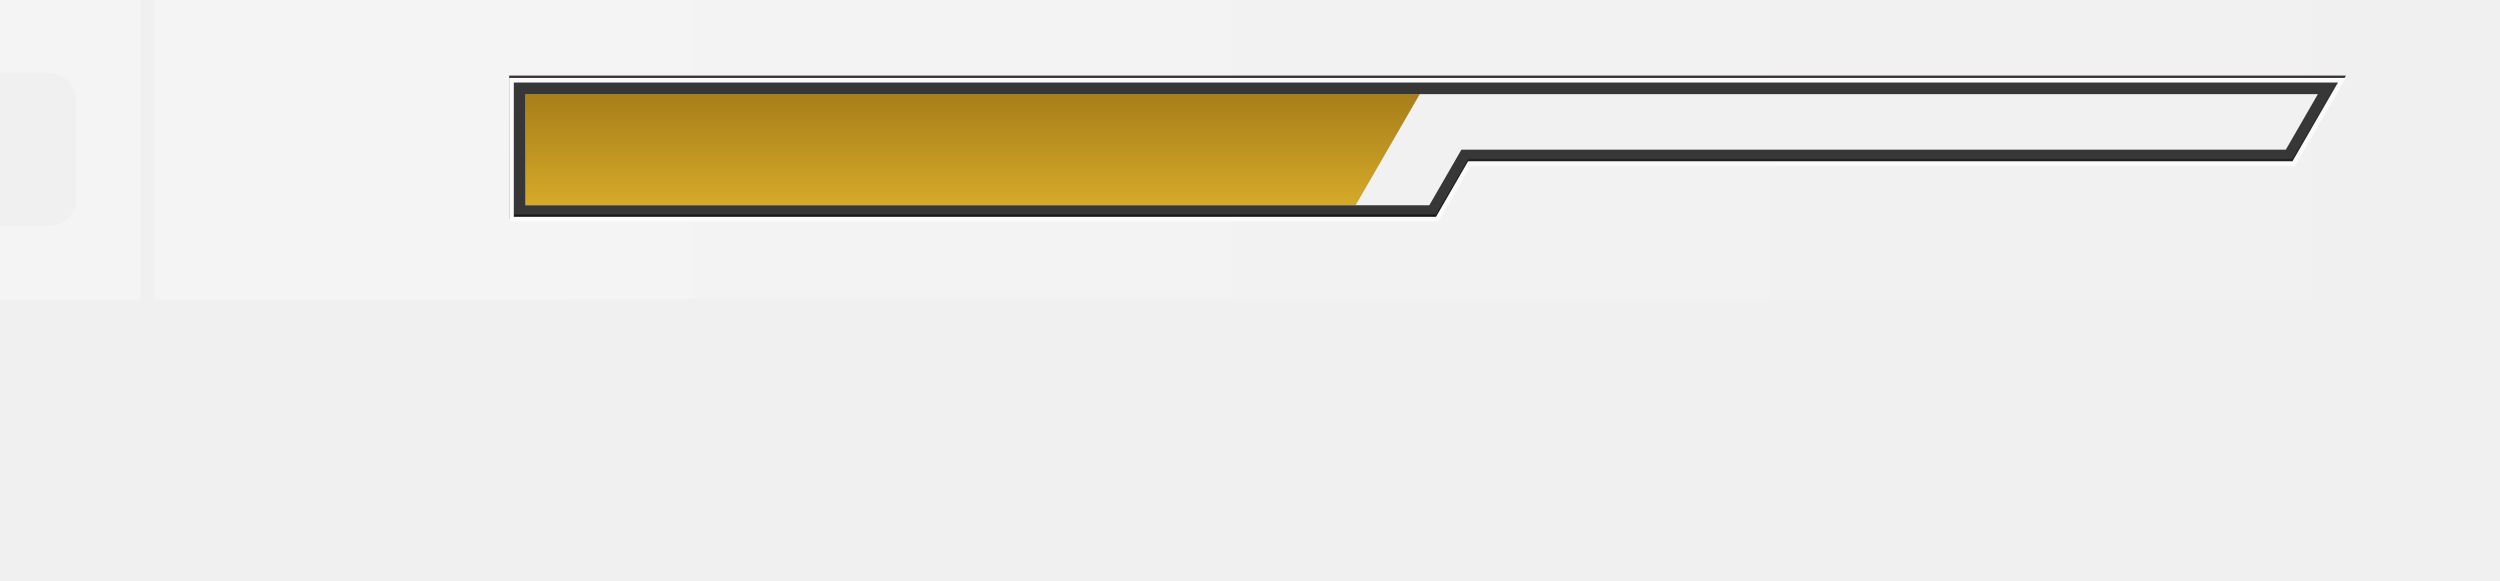
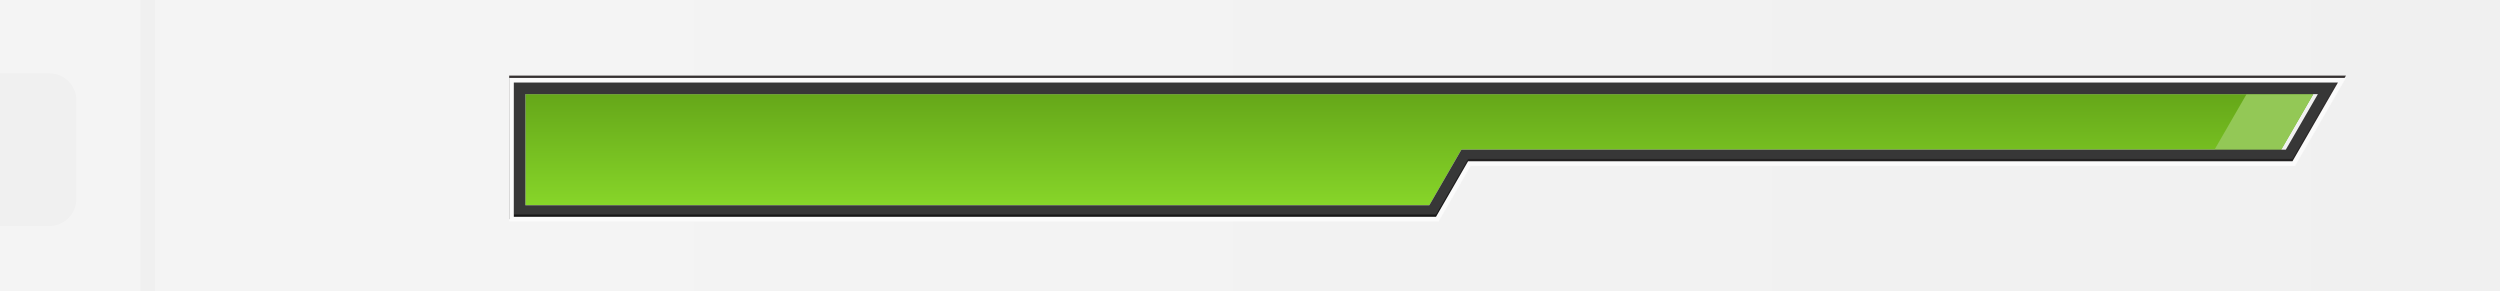
- <svg xmlns="http://www.w3.org/2000/svg" width="1620" height="376">
+ <svg xmlns="http://www.w3.org/2000/svg" width="1620" height="188">
  <defs>
    <clipPath id="gauge_clip">
-       <polygon transform="translate(-579, 0)" points="                 330,-10                  1540,-10                  1428,184                  330,184             " />
+       <polygon transform="translate(0, 0)" points="                 330,-10                  1540,-10                  1428,184                  330,184             " />
    </clipPath>
    <linearGradient id="1st_hp_a" gradientUnits="userSpaceOnUse" x1="921.217" y1="61" x2="921.217" y2="133">
-       <stop offset="0" stop-color="#A77E19" />
-       <stop offset="1" stop-color="#D5AA29" />
+       <stop offset="0" stop-color="#65A719" />
+       <stop offset="1" stop-color="#87D529" />
    </linearGradient>
  </defs>
  <g id="1st">
    <g id="bg">
      <polygon id="gauge_bg" opacity=".09" fill="#fff" points="951.315,104.5 930.53,140.5 332.95,140.5 332.95,53.5 1514.975,53.5 1485.53,104.5" />
      <path opacity=".3" fill="#fff" d="M0 0h91v194h-91v-47.5h32c9.665 0 17.5-7.835 17.5-17.5v-64c0-9.665-7.835-17.5-17.5-17.5h-32v-47.5z" />
      <g id="without_status">
        <linearGradient id="1st_bg_a" gradientUnits="userSpaceOnUse" x1="100.5" y1="97" x2="1620" y2="97">
          <stop offset="0" stop-color="#fff" stop-opacity=".3" />
          <stop offset="1" stop-color="#fff" stop-opacity=".01" />
        </linearGradient>
        <path fill="url(#1st_bg_a)" d="M1620 0l-112.006 194h-1407.494v-194h1519.5zm-105.025 53.5h-1182.025v87h597.58l20.785-36h534.215l29.445-51z" />
      </g>
    </g>
    <g id="gauge" clip-path="url(#gauge_clip)">
      <g id="green">
        <g>
          <polygon fill="url(#1st_hp_a)" points="946.985,97 1481.2,97 1501.985,61 340.45,61 340.45,133 926.2,133" />
        </g>
        <g id="max (10%)">
          <polygon fill="#93C856" points="1481.2,97 1501.985,61 1455.784,61 1435,97" />
        </g>
      </g>
    </g>
    <g id="wrapper">
      <path fill="#373737" d="M330.75 50.5v92h601.523l20.785-36h534.215l32.332-56h-1188.855zm1150.45 46.5h-534.215l-20.785 36h-585.75v-72h1161.535l-20.785 36z" />
      <linearGradient id="1st_w_a" gradientUnits="userSpaceOnUse" x1="925.061" y1="49" x2="925.061" y2="142">
        <stop offset="0" stop-color="#373232" />
        <stop offset="1" stop-color="#161616" />
      </linearGradient>
      <path fill="url(#1st_w_a)" d="M1520.171 49h-1190.221v93h602.312l20.785-36h534.215l32.909-57zm-568.856 54l-20.785 36h-597.58v-87h1182.025l-29.445 51h-534.215z" />
      <path fill="#FBFBFB" d="M1520.171 50.5h-1190.221v93h602.312l20.785-36h534.215l32.909-57zm-568.856 54l-20.785 36h-597.58v-87h1182.025l-29.445 51h-534.215z" />
    </g>
  </g>
</svg>
